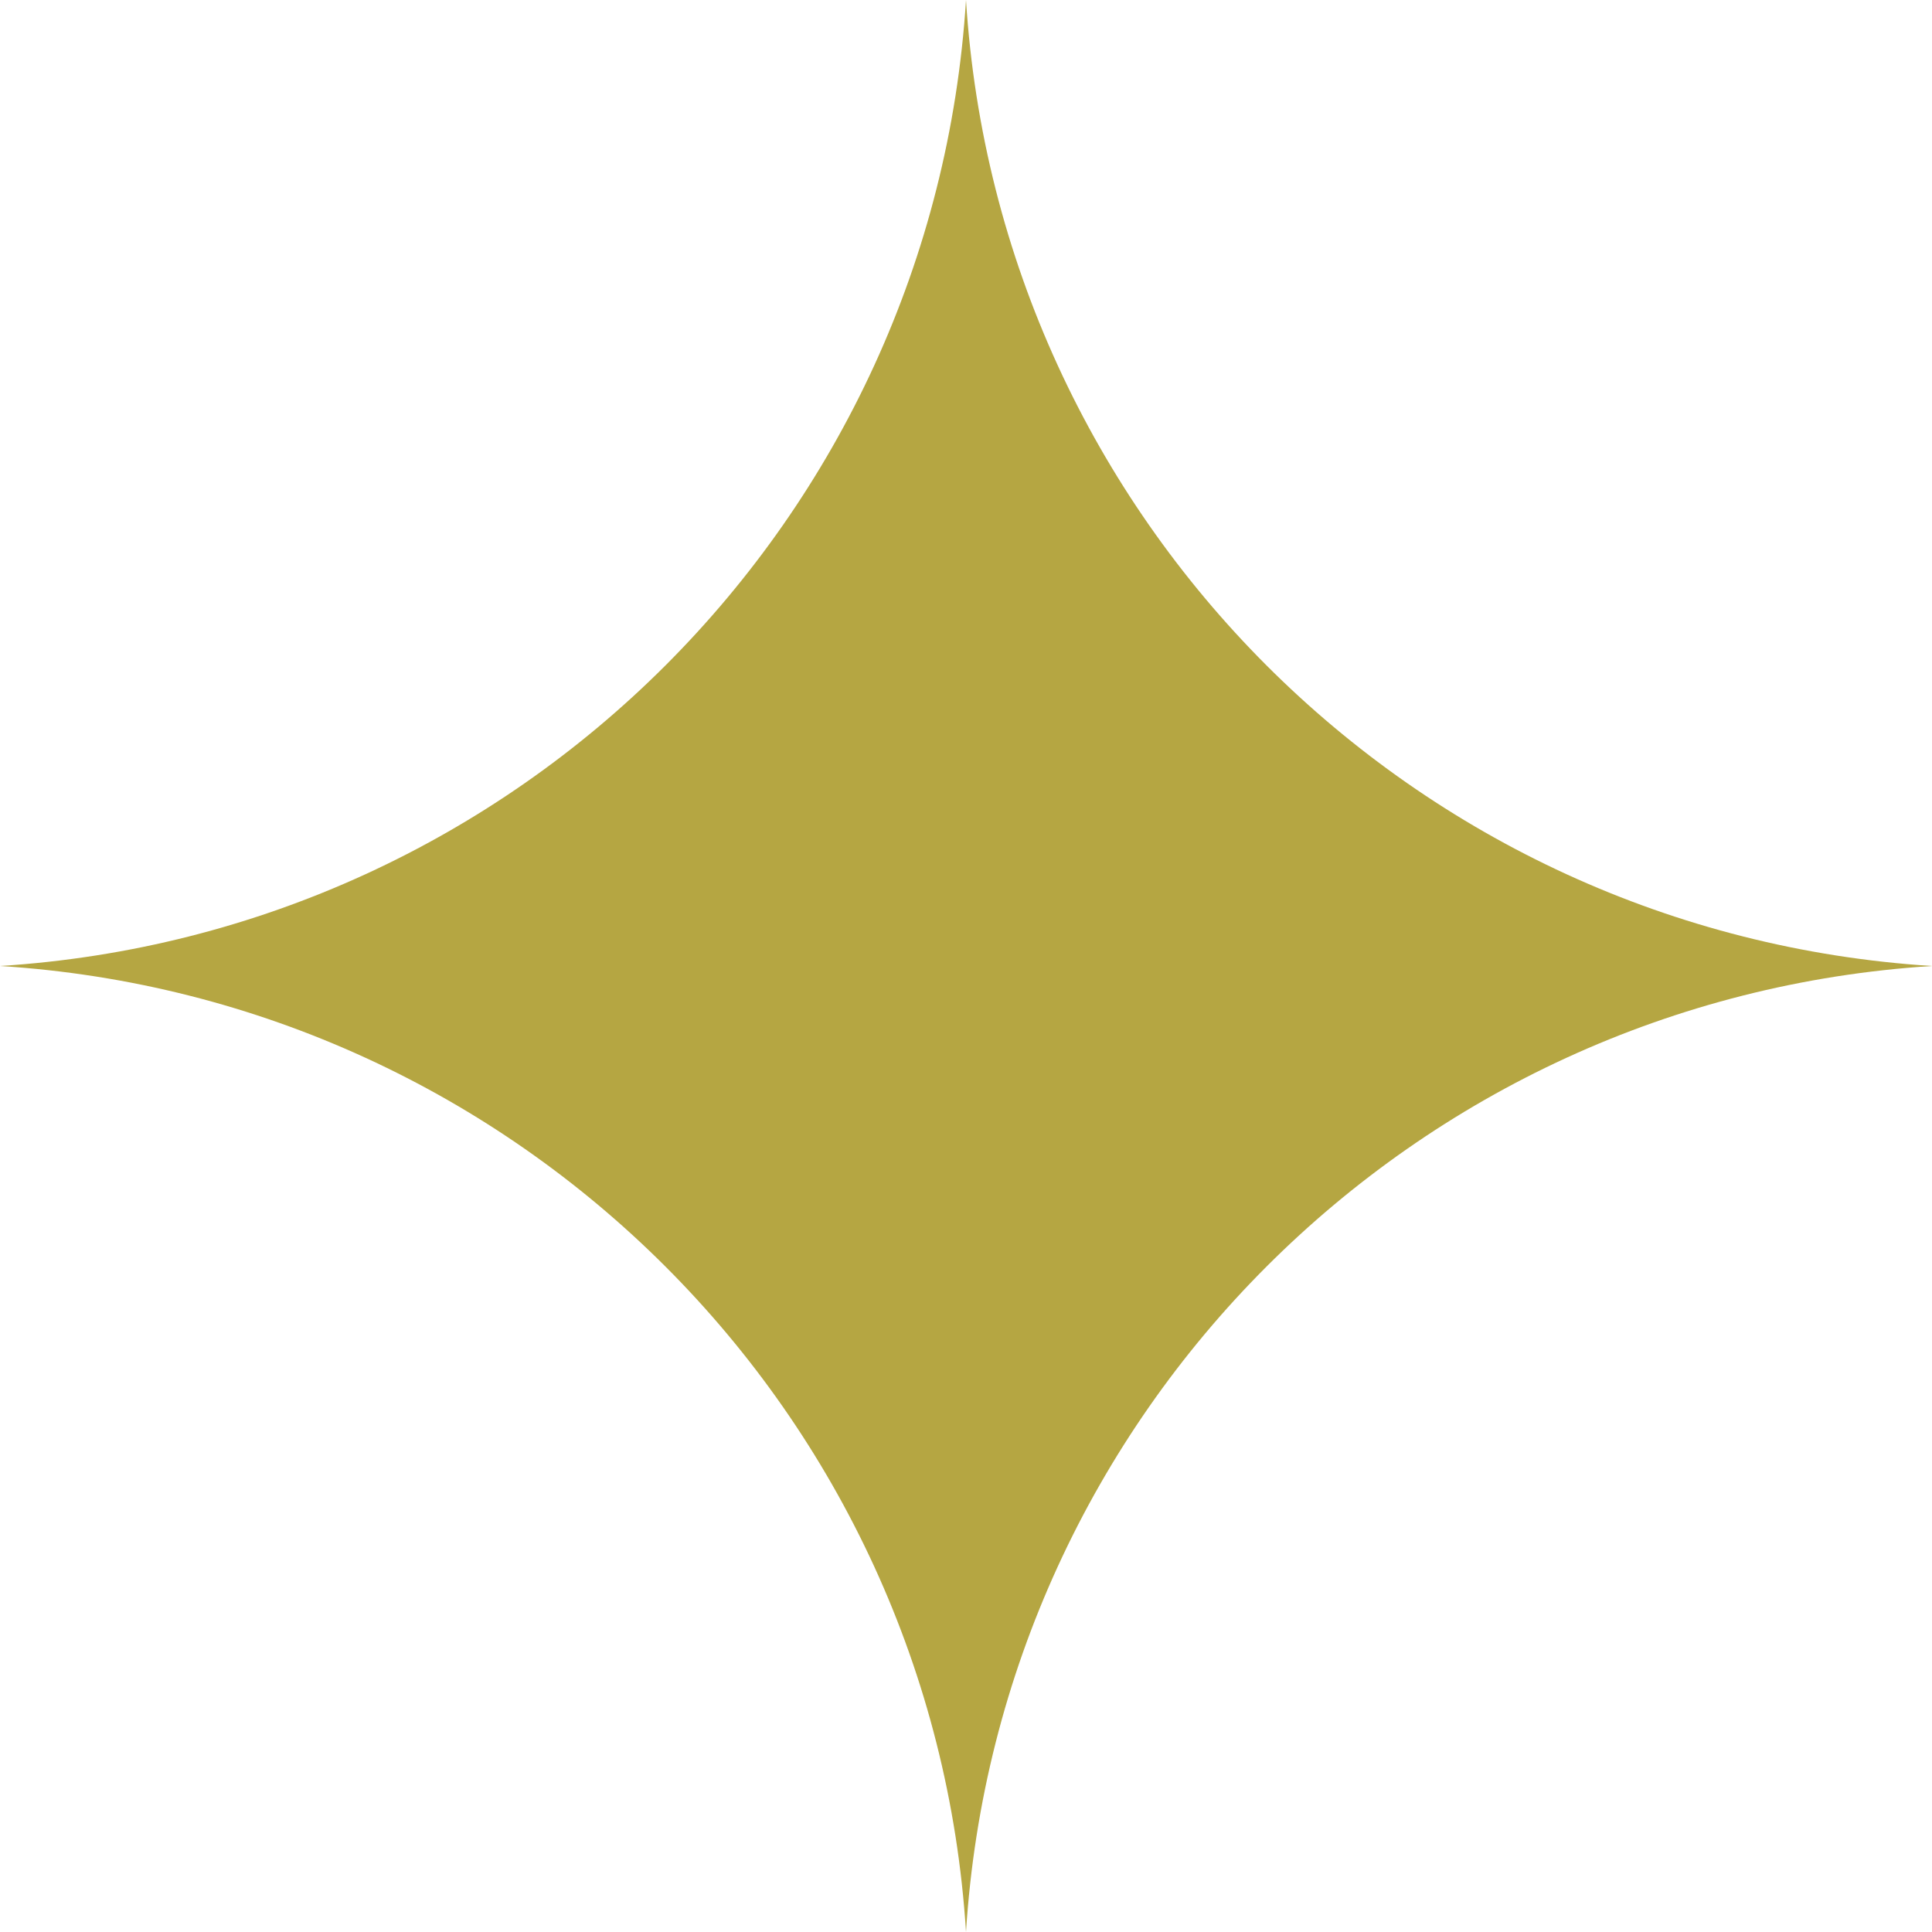
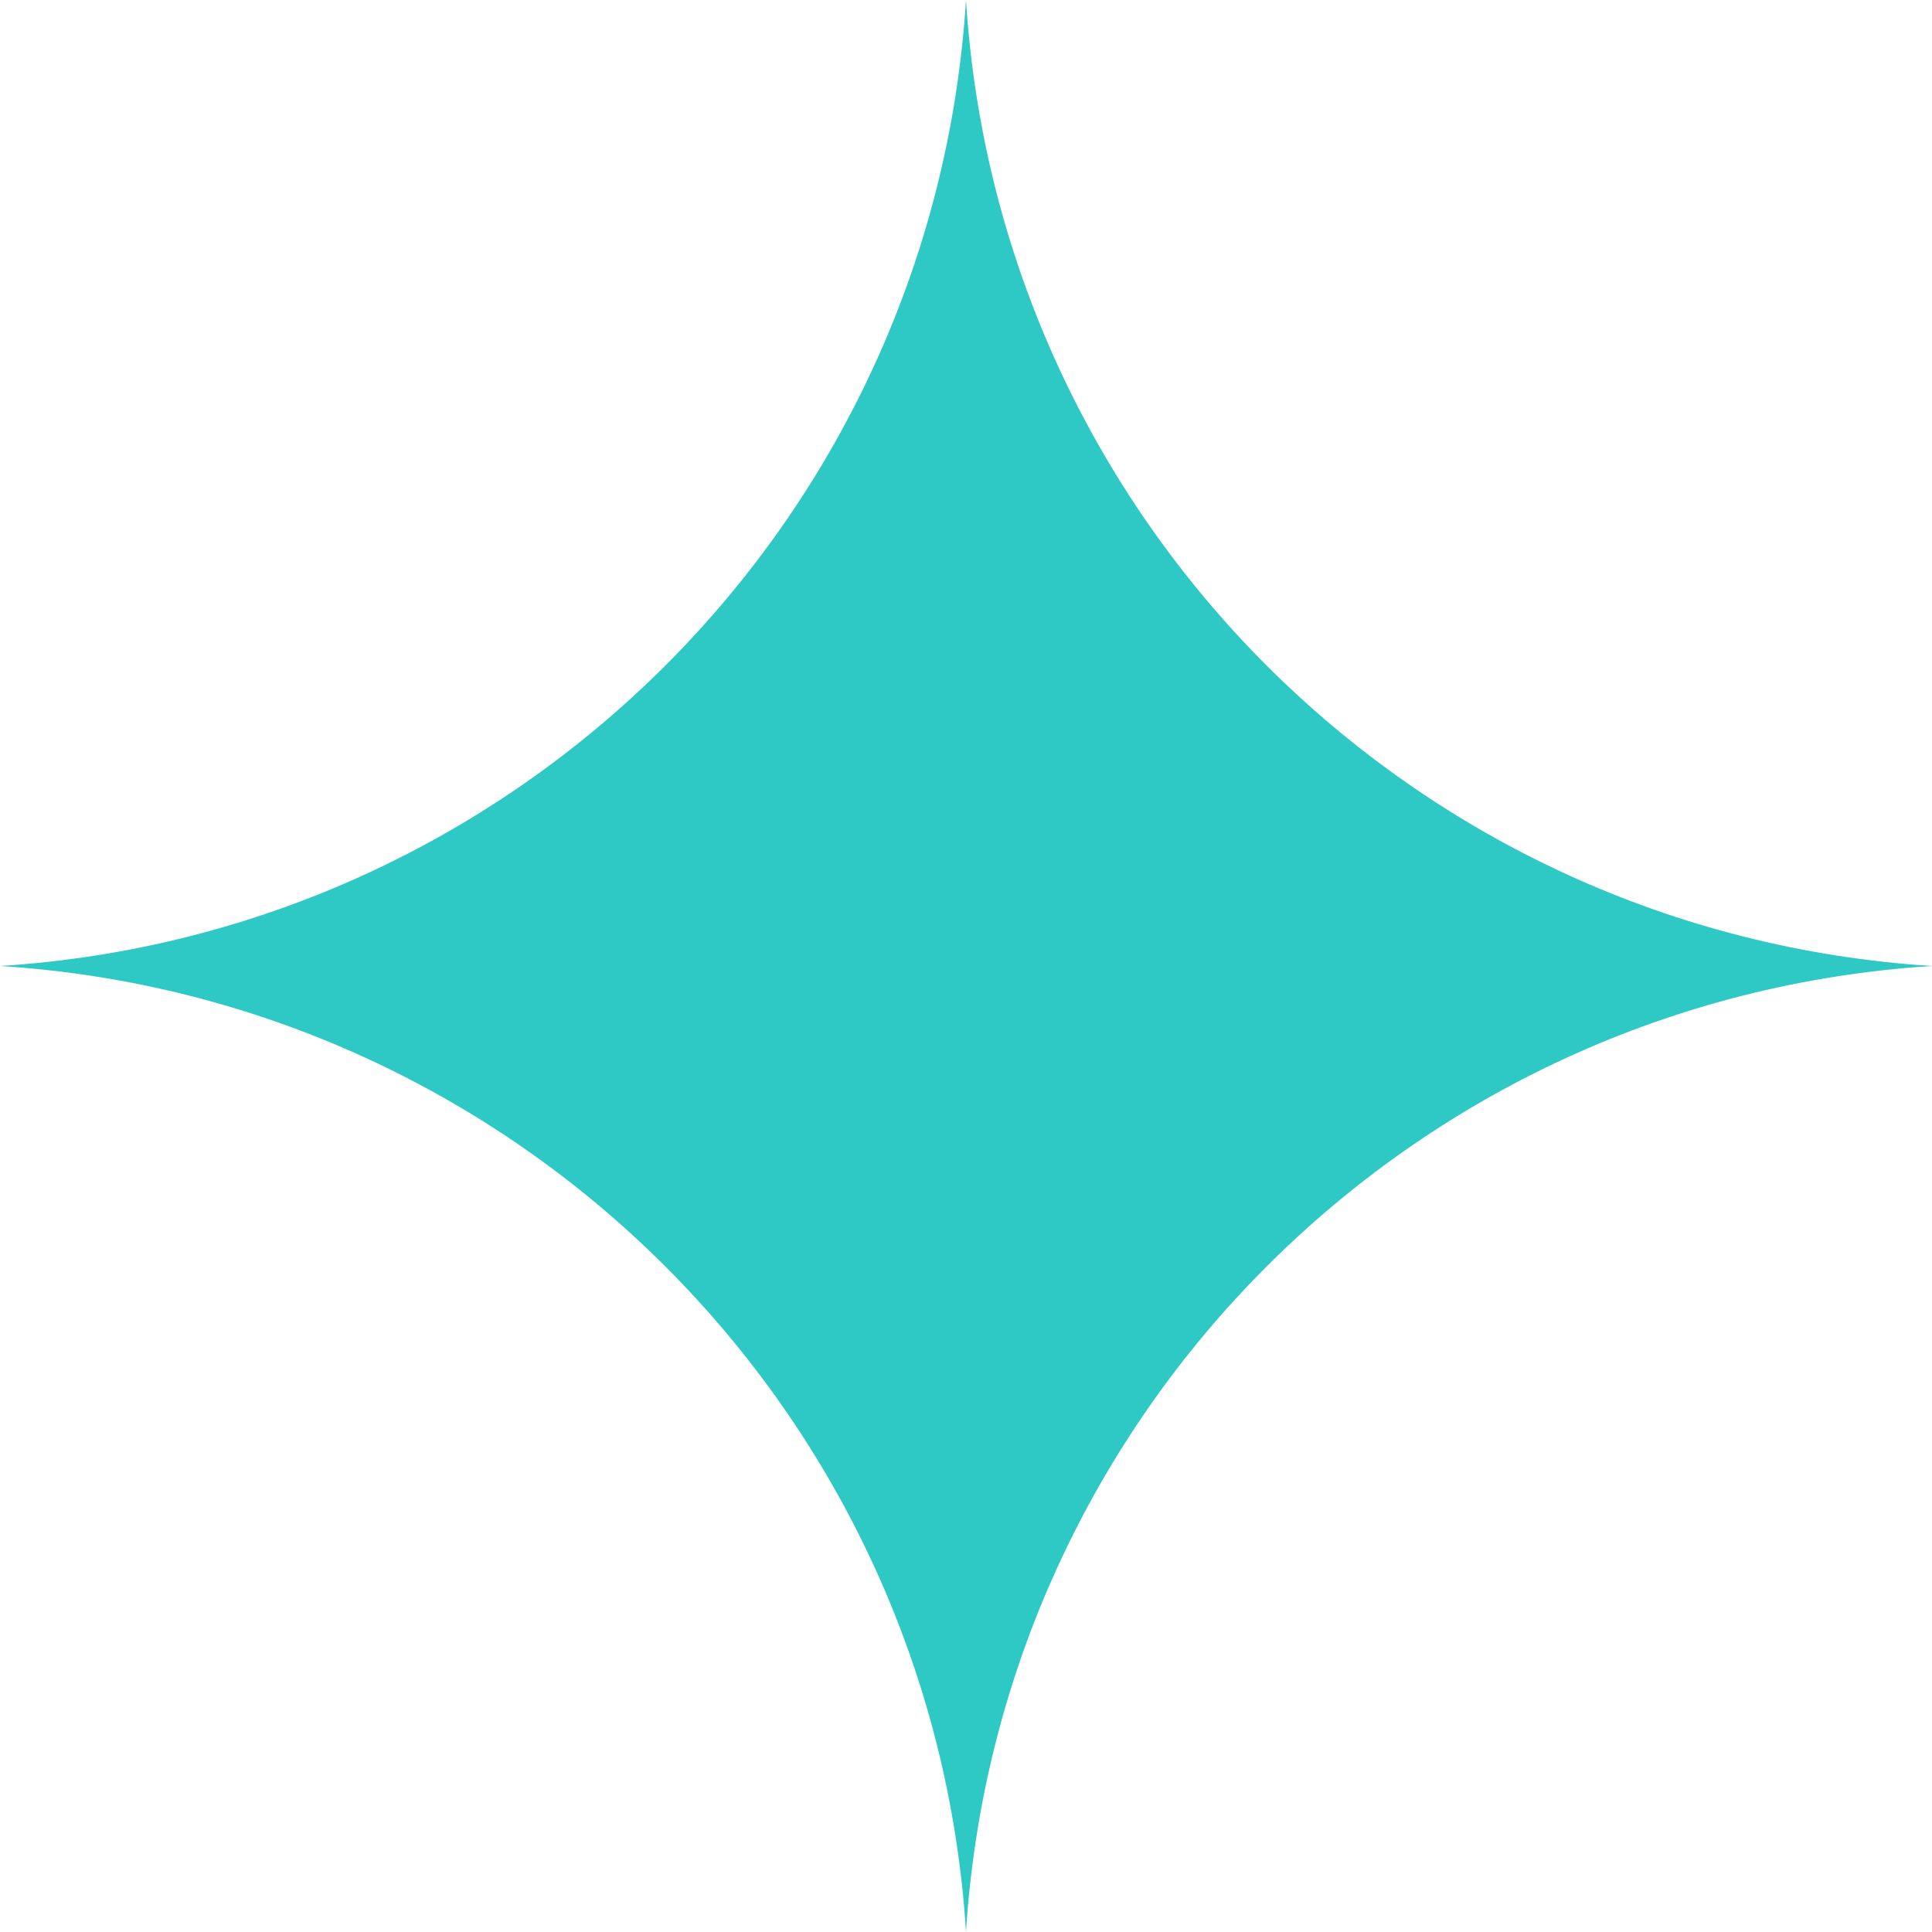
<svg xmlns="http://www.w3.org/2000/svg" viewBox="0 0 150 150" width="150" height="150" fill="none">
-   <path fill="#B5A642" d="M75 0c2.546 40.32 34.68 72.454 75 75-40.32 2.546-72.454 34.68-75 75-2.546-40.32-34.68-72.454-75-75 40.32-2.546 72.454-34.68 75-75Z" />
+   <path fill="#2ec9c4" d="M75 0c2.546 40.32 34.68 72.454 75 75-40.32 2.546-72.454 34.68-75 75-2.546-40.32-34.68-72.454-75-75 40.32-2.546 72.454-34.68 75-75Z" />
</svg>
